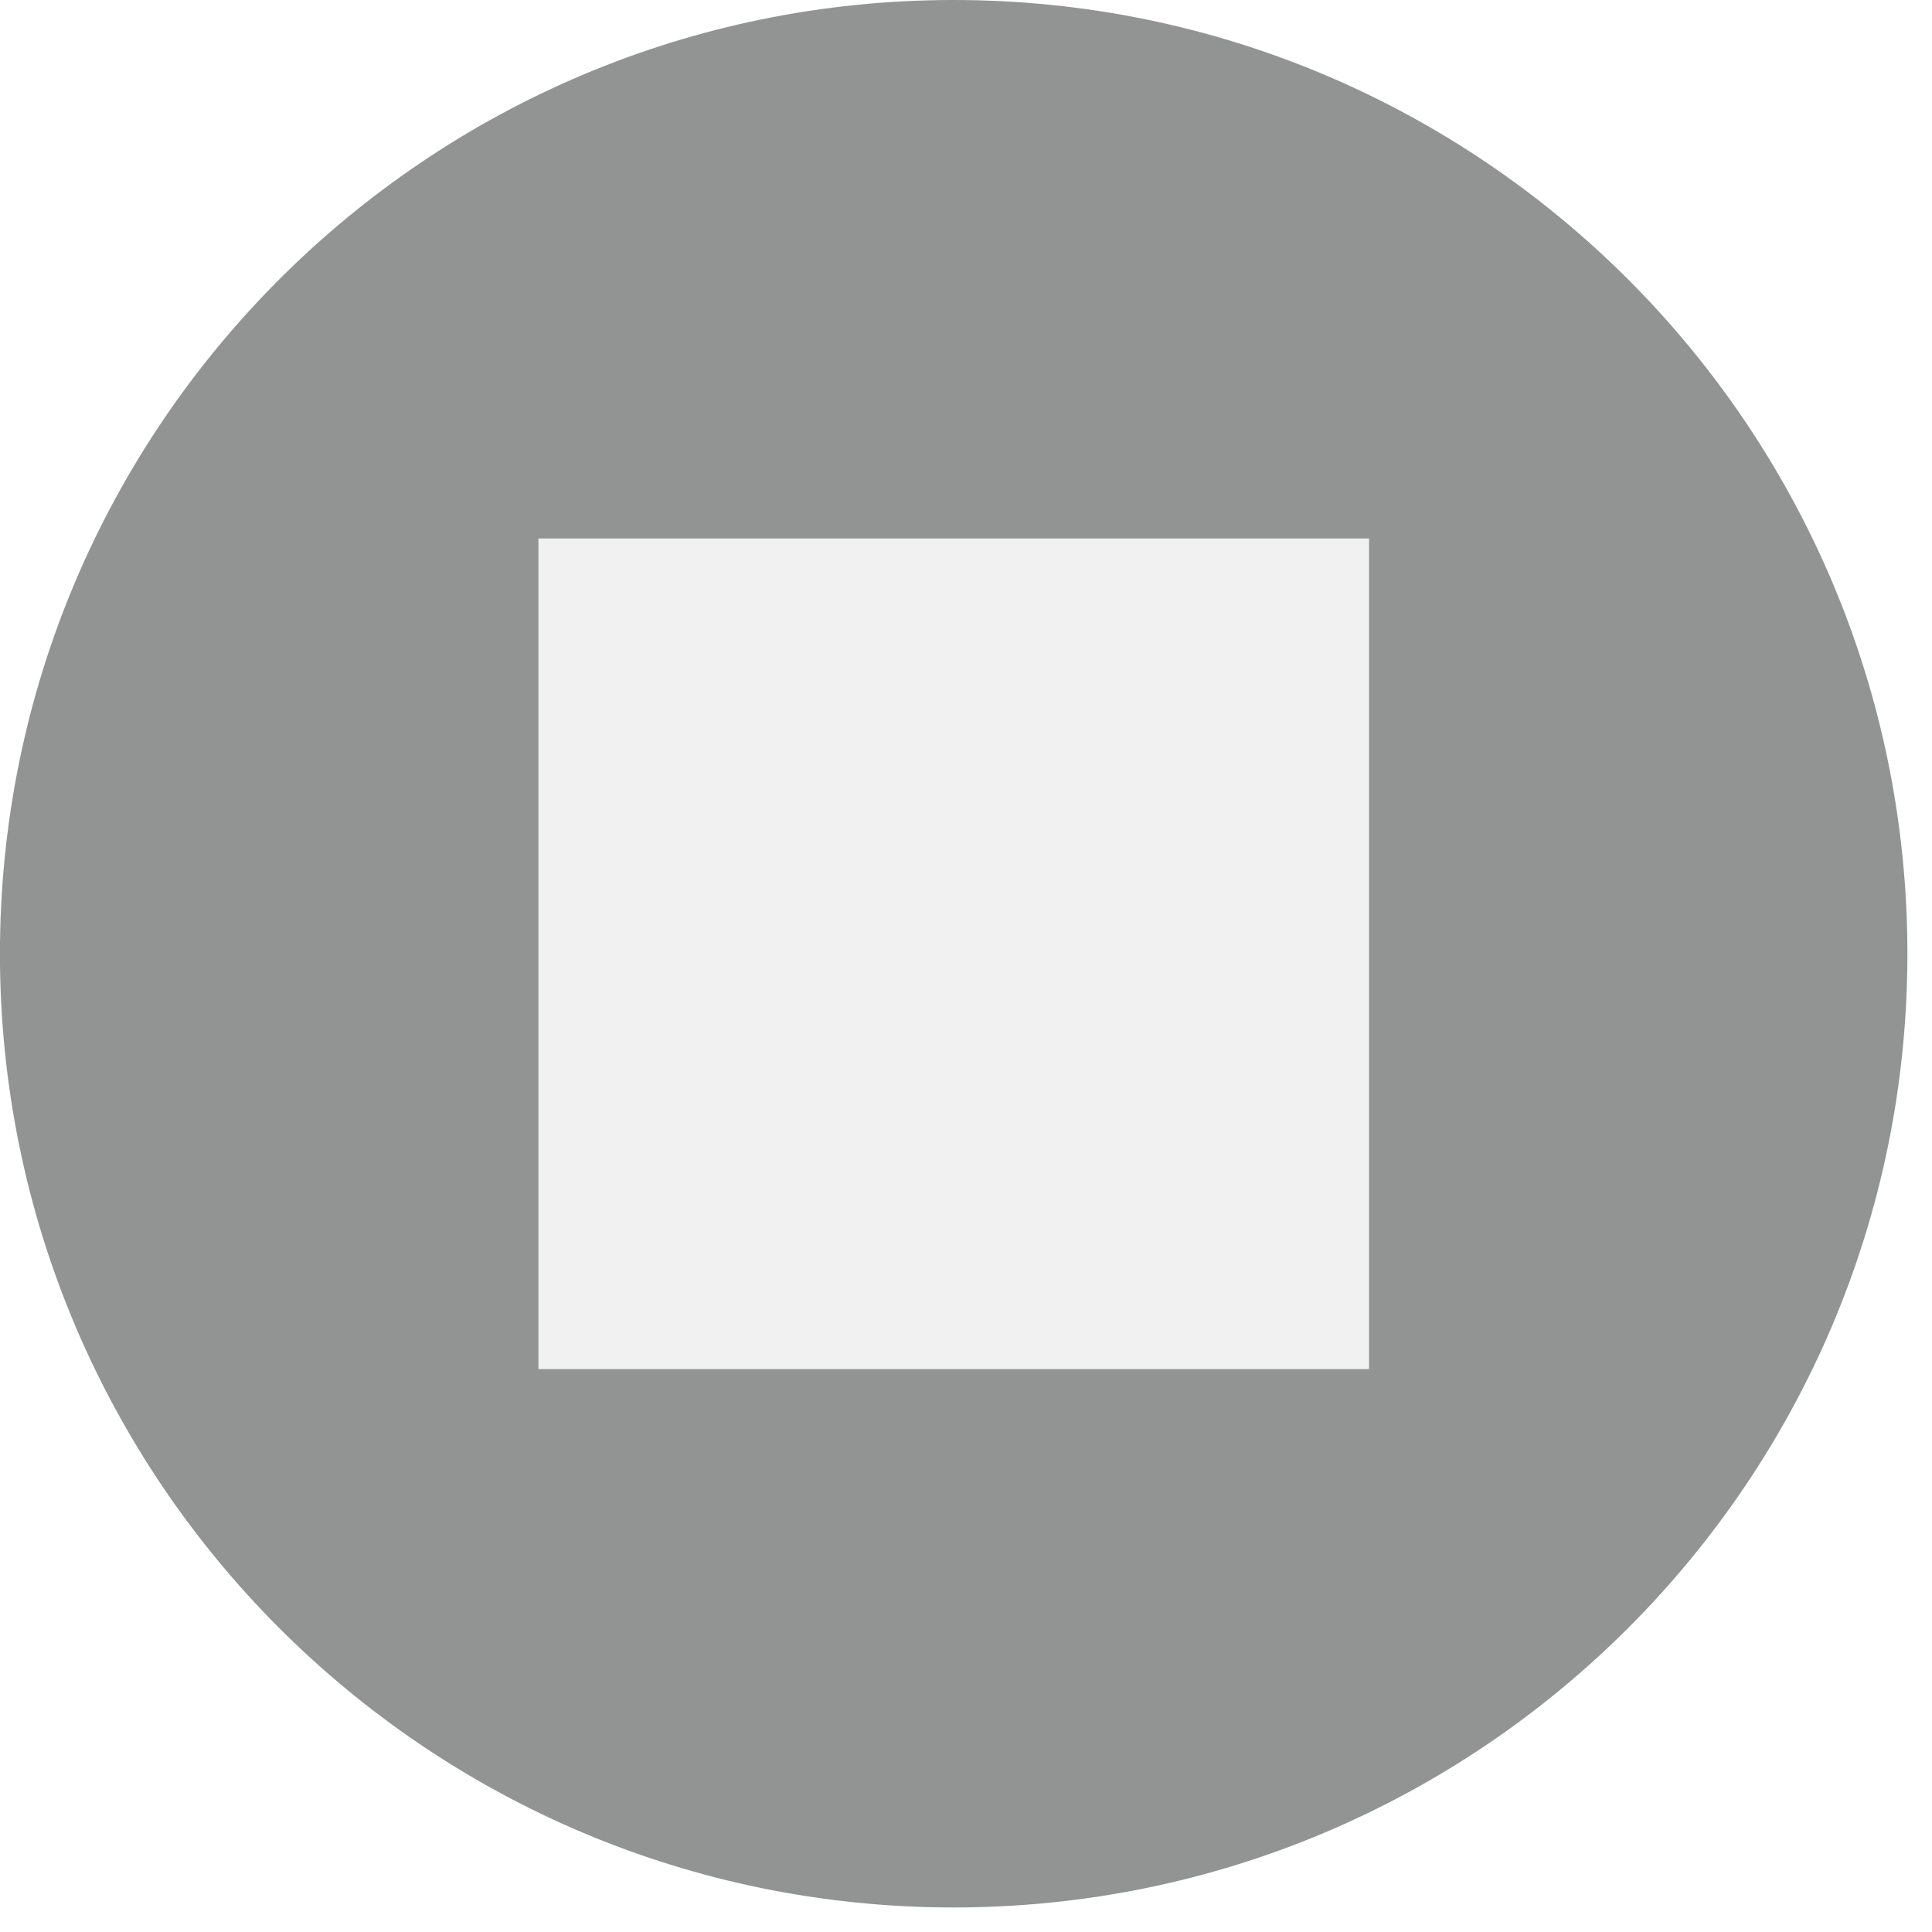
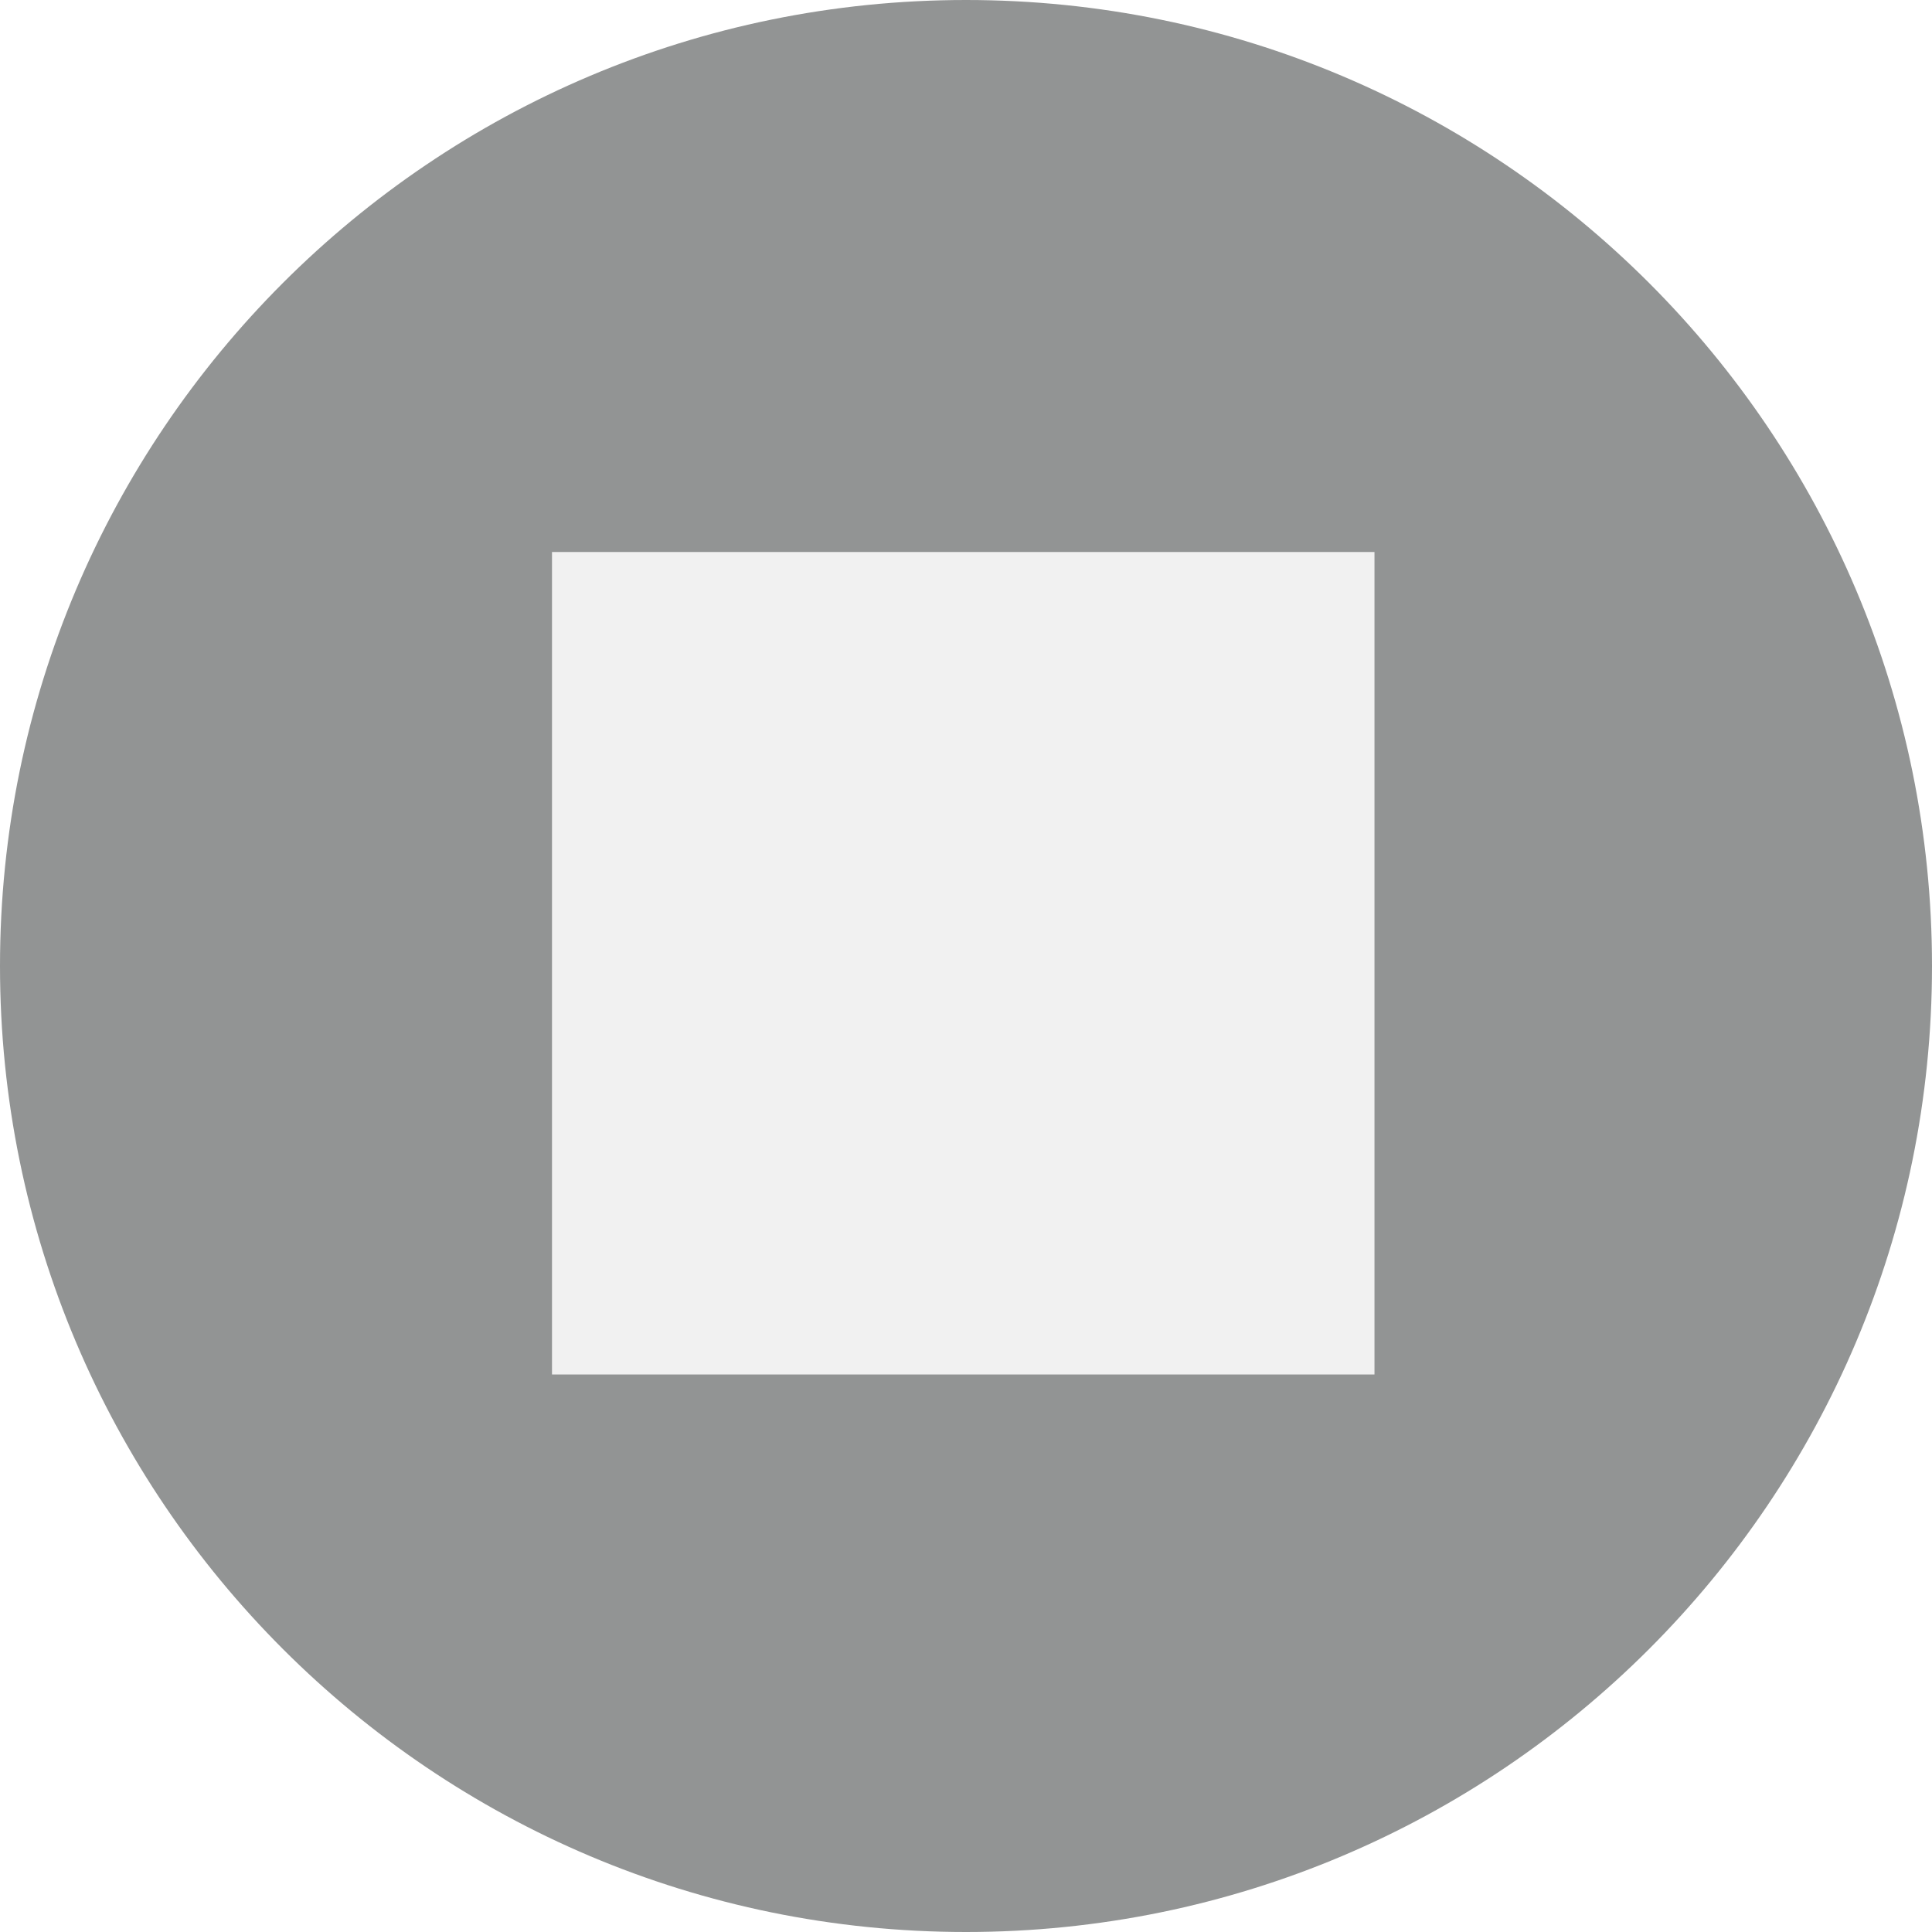
- <svg xmlns="http://www.w3.org/2000/svg" version="1.1" baseProfile="basic" id="Layer_1" x="0px" y="0px" width="34.723px" height="34.723px" viewBox="0 0 34.723 34.723" xml:space="preserve">
-   <circle fill="#929494" cx="17.14" cy="17.141" r="17.141" />
-   <rect x="9.677" y="9.678" fill="#F1F1F1" width="14.928" height="14.928" />
+ <svg xmlns="http://www.w3.org/2000/svg" version="1.1" id="Layer_1" x="0px" y="0px" viewBox="0 0 35 35" style="enable-background:new 0 0 35 35;" xml:space="preserve">
+   <style type="text/css">
+ 	.st0{fill:#929494;}
+ 	.st1{fill:#F1F1F1;}
+ </style>
+   <circle class="st0" cx="17.5" cy="17.5" r="17.5" />
+   <rect x="10" y="10" class="st1" width="14.9" height="14.9" />
</svg>
